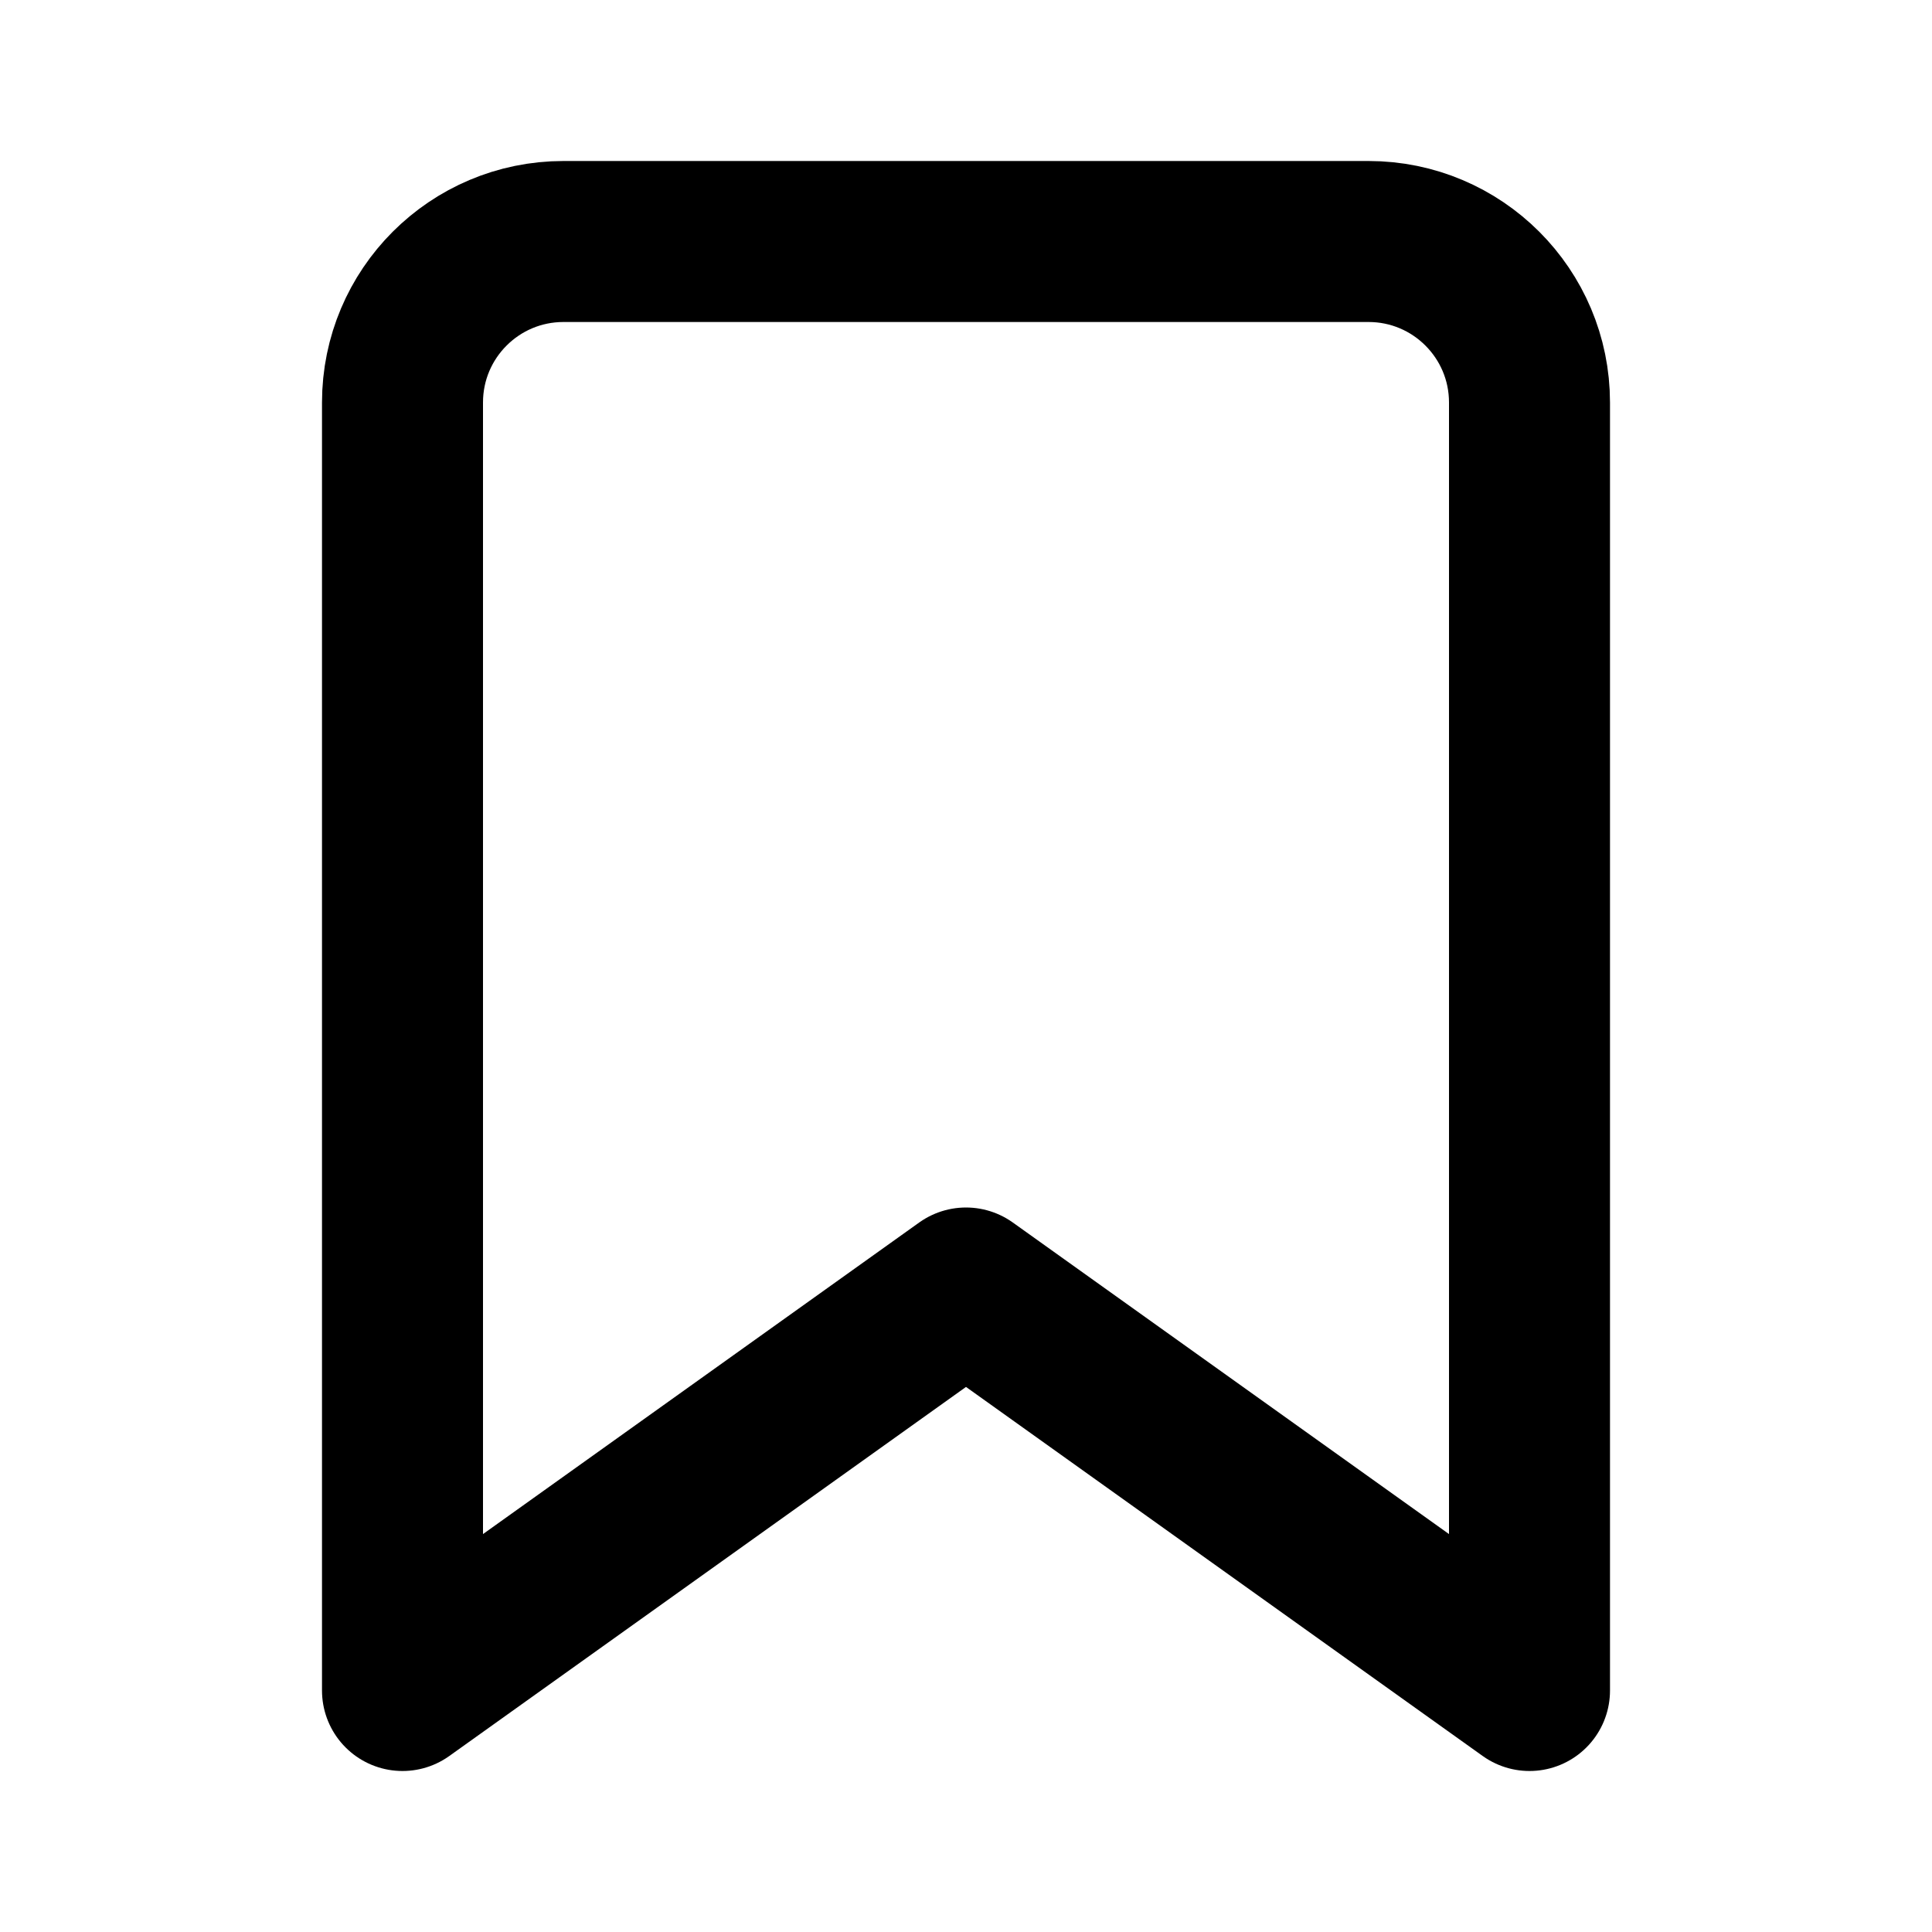
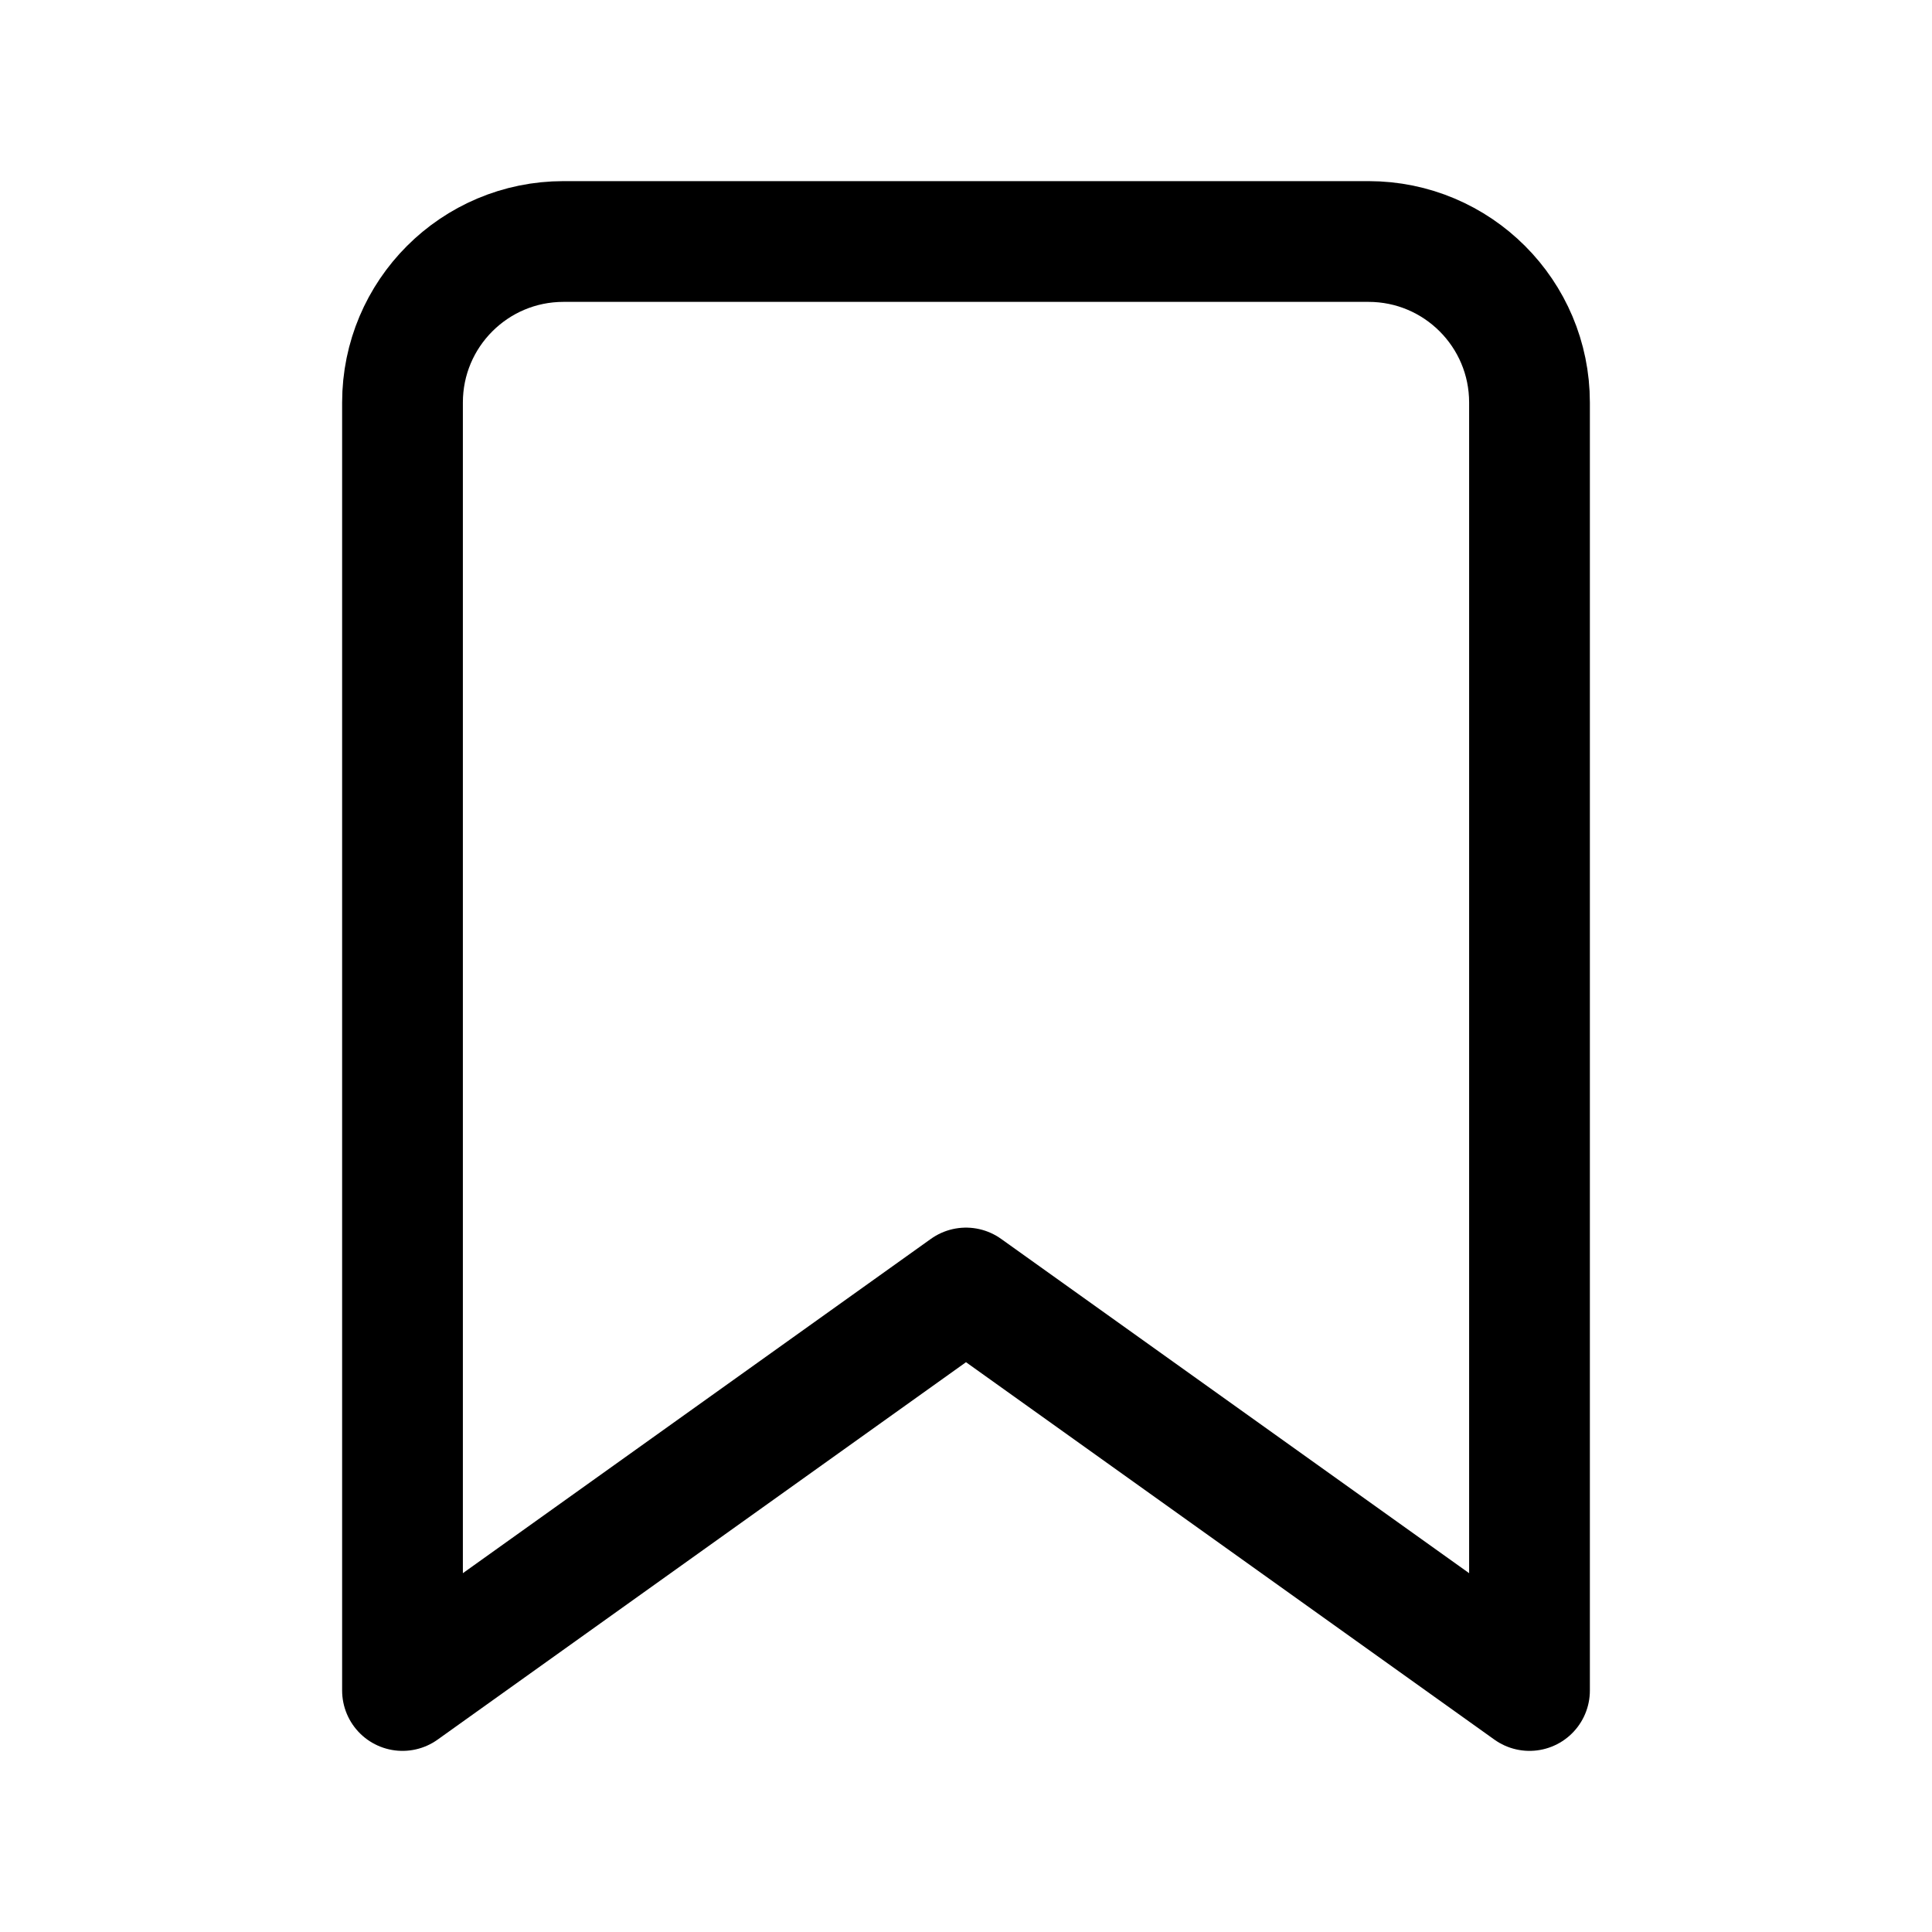
- <svg xmlns="http://www.w3.org/2000/svg" width="22" height="22" viewBox="0 0 24 24" fill="none" stroke="currentColor" stroke-width="2" stroke-linecap="round" stroke-linejoin="round" class="feather feather-bookmark">
+ <svg xmlns="http://www.w3.org/2000/svg" width="22" height="22" viewBox="0 0 24 24" fill="none" stroke="currentColor" stroke-width="1.5" stroke-linecap="round" stroke-linejoin="round" class="feather feather-bookmark">
  <path d="M19 21l-7-5-7 5V5a2 2 0 0 1 2-2h10a2 2 0 0 1 2 2z" />
</svg>
